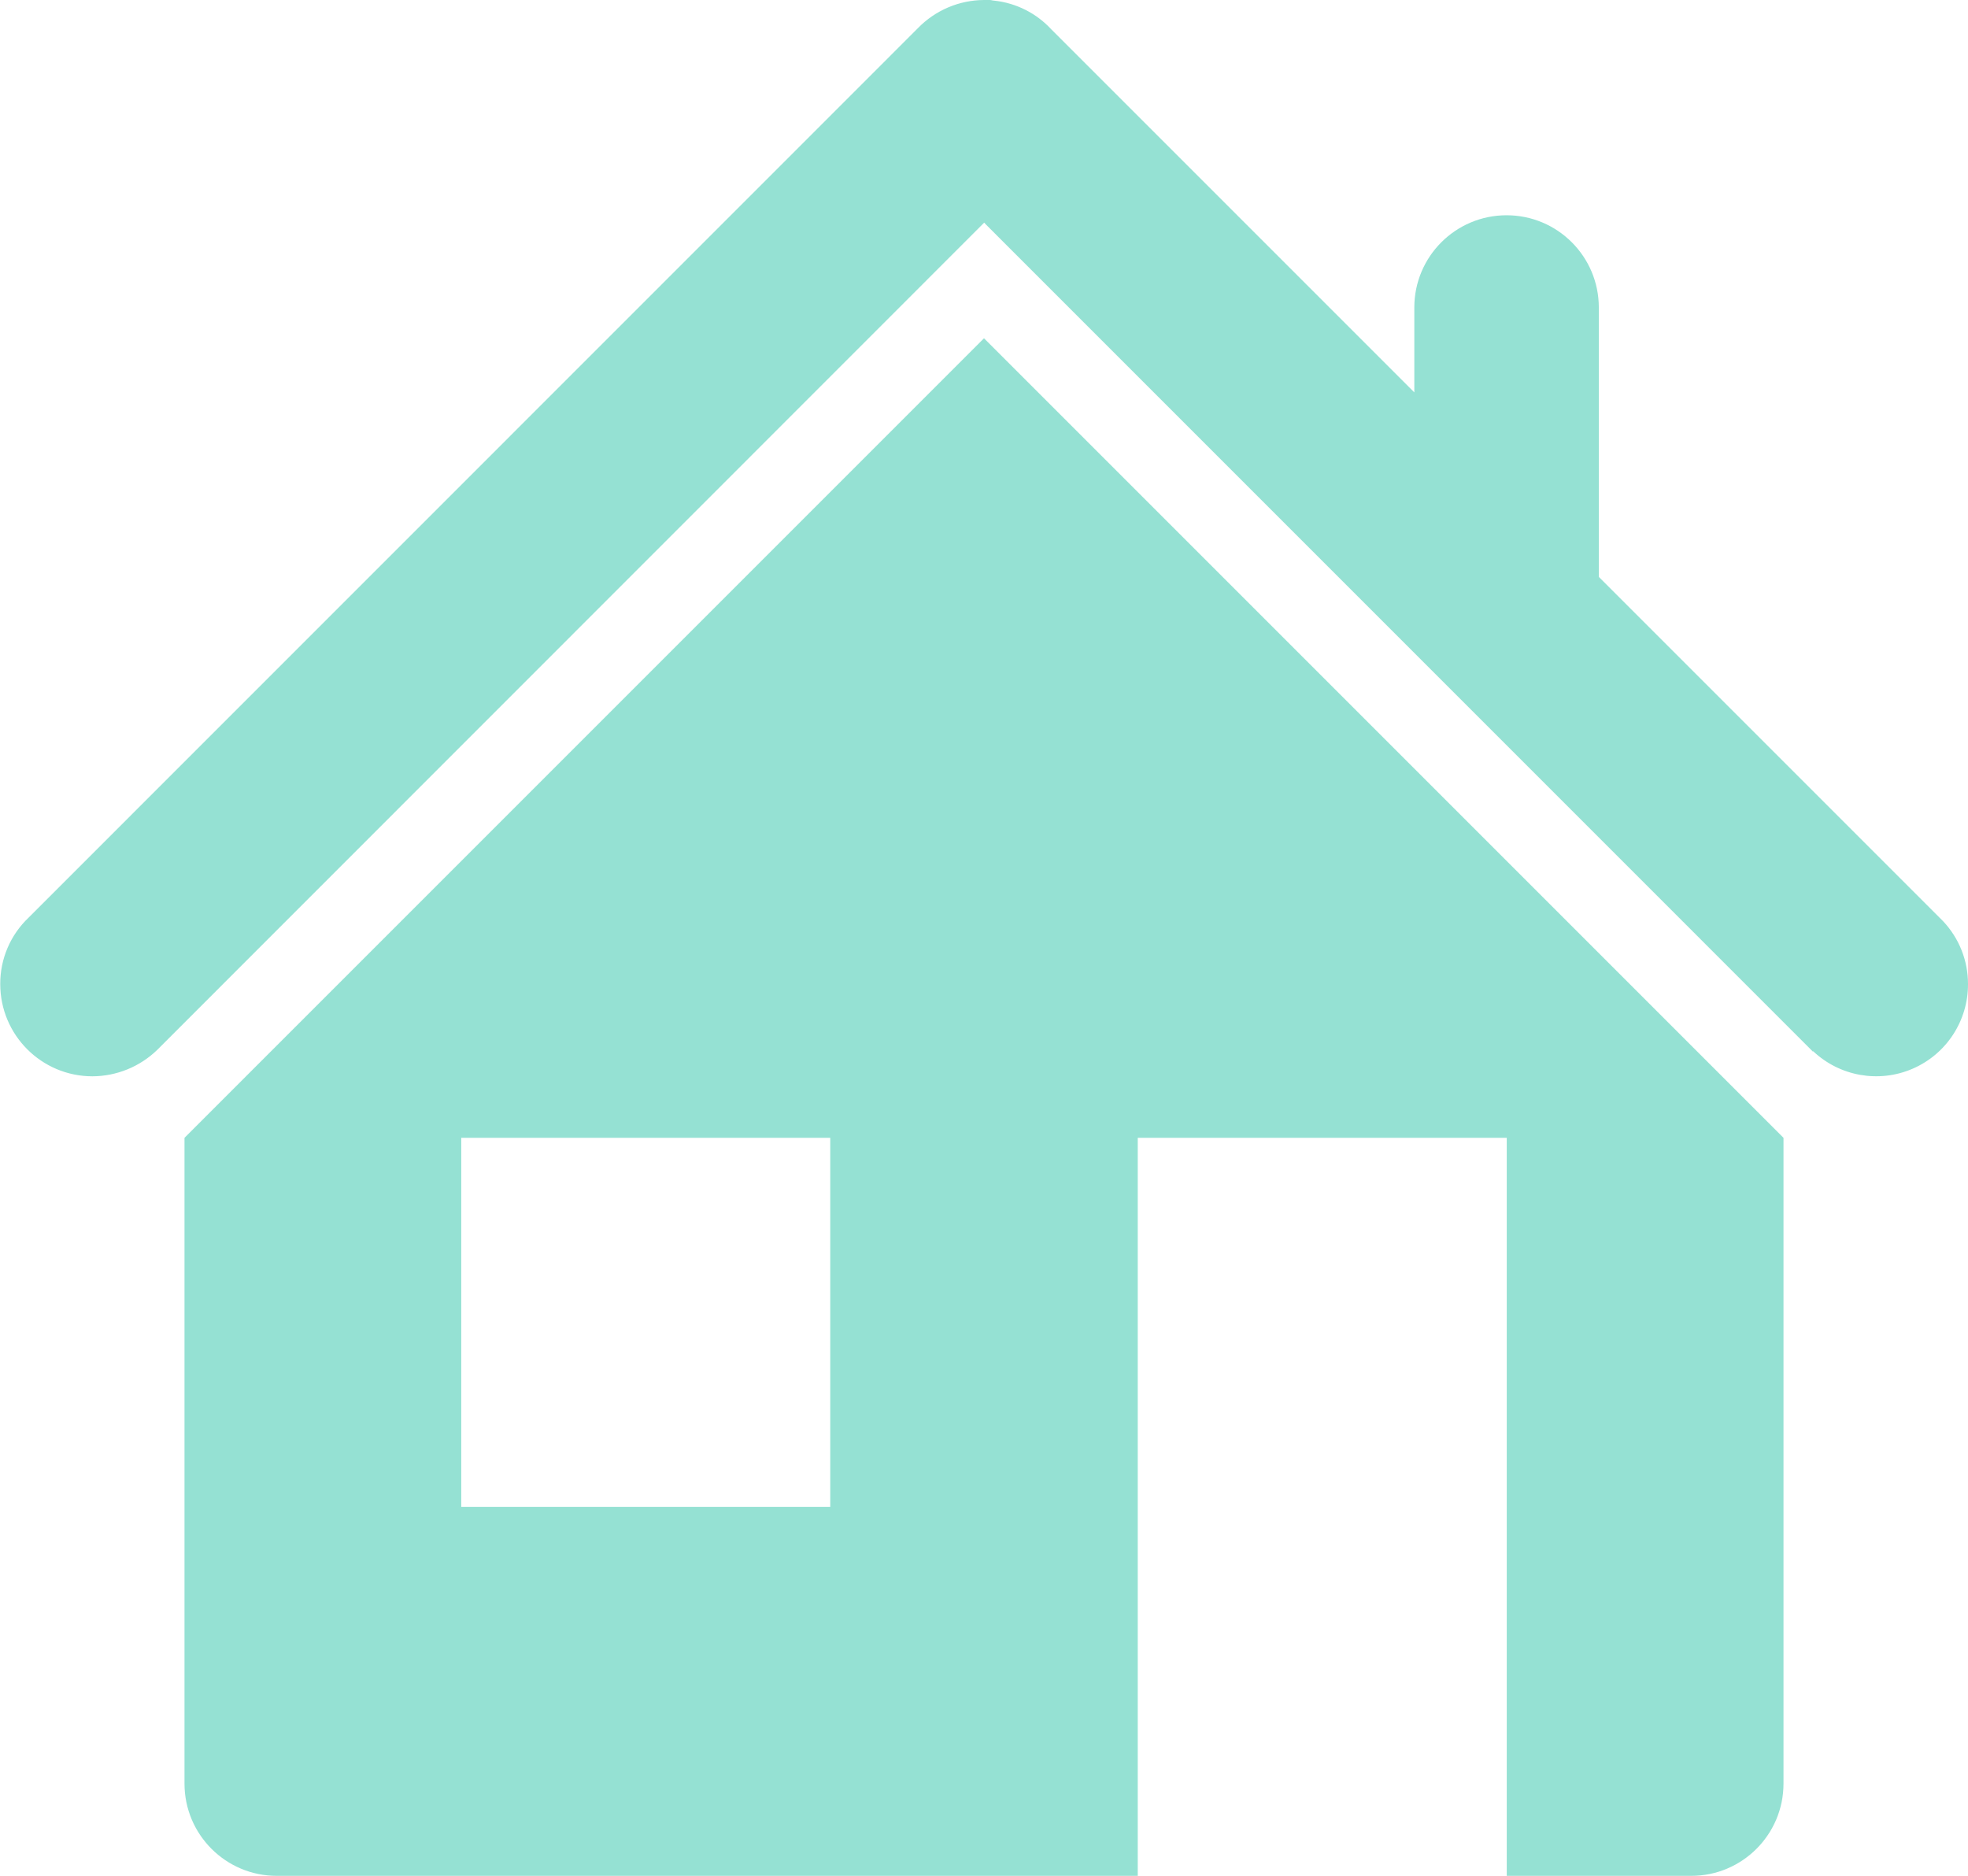
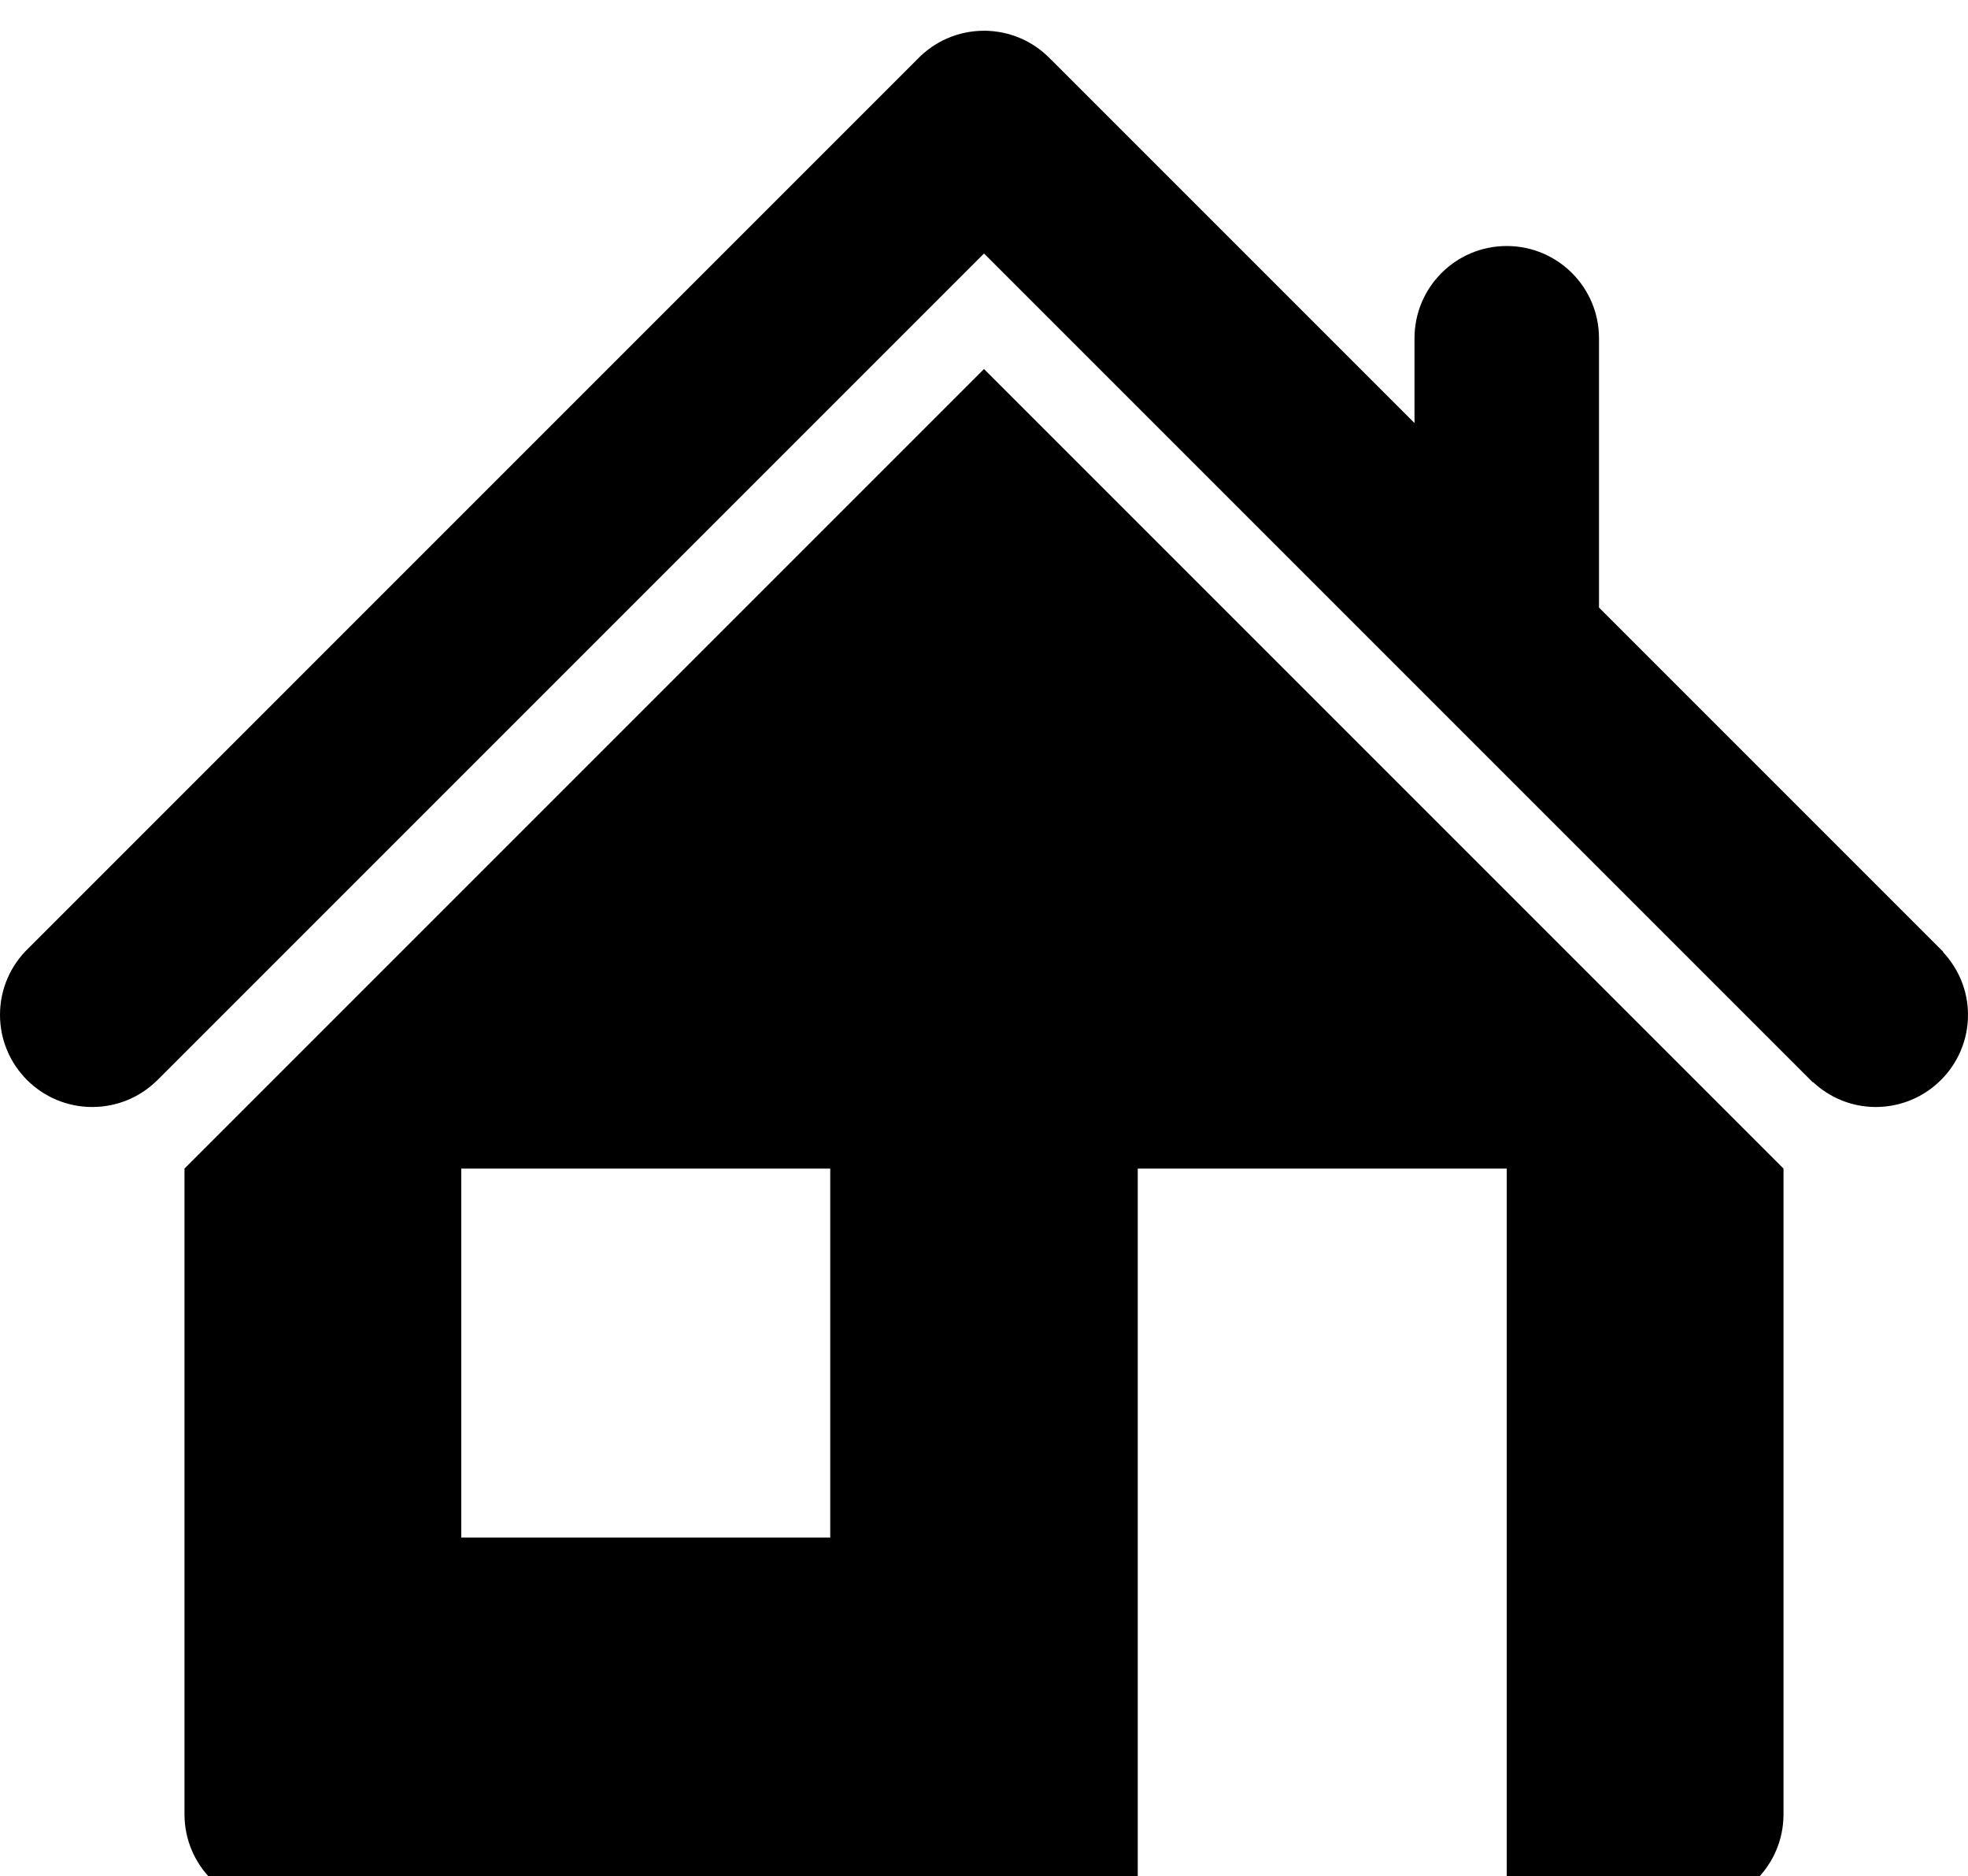
- <svg xmlns="http://www.w3.org/2000/svg" width="32" height="30.5" viewBox="0 0 32 30.5">
-   <defs>
-     <style>
-       .cls-1 {
-         fill: #95e1d3;
-         fill-rule: evenodd;
-       }
-     </style>
-   </defs>
-   <path id="HOME" class="cls-1" d="M822,1412.5a1.493,1.493,0,0,1-2.52,1.09l0,0.01-13.439-13.44h0l-0.038-.04h0l-13.446,13.45h0a1.525,1.525,0,0,1-1.053.43,1.5,1.5,0,0,1-1.5-1.5,1.479,1.479,0,0,1,.461-1.08l14.458-14.46a1.51,1.51,0,0,1,1.081-.46h0.092c0.023,0,.045.01,0.068,0.01h0a1.479,1.479,0,0,1,.933.47h0l5.9,5.9v-1.38a1.5,1.5,0,0,1,3,0v4.38l5.6,5.6h0A1.485,1.485,0,0,1,822,1412.5Zm-3,2.5v10.5a1.5,1.5,0,0,1-1.5,1.5h-3v-12h-6v12h-14a1.5,1.5,0,0,1-1.5-1.5V1415l13-13Zm-15.5,0h-6v6h6v-6Z" transform="translate(-790 -1396.5)" />
+ <svg xmlns="http://www.w3.org/2000/svg">
+   <path d="M32.000,16.500 C32.000,17.328 31.328,17.999 30.500,17.999 C30.105,17.999 29.748,17.844 29.480,17.594 L29.477,17.598 L16.038,4.159 L16.038,4.159 L16.000,4.122 L16.000,4.122 L2.554,17.568 L2.553,17.568 C2.282,17.835 1.910,17.999 1.500,17.999 C0.672,17.999 -0.000,17.328 -0.000,16.500 C-0.000,16.075 0.177,15.692 0.461,15.419 L14.919,0.960 C15.192,0.677 15.575,0.500 16.000,0.500 L16.000,0.500 L16.000,0.500 C16.000,0.500 16.000,0.500 16.001,0.500 C16.027,0.500 16.053,0.500 16.080,0.502 C16.084,0.502 16.088,0.503 16.092,0.503 C16.115,0.504 16.137,0.506 16.160,0.508 C16.161,0.508 16.162,0.508 16.164,0.509 C16.531,0.549 16.858,0.721 17.097,0.977 L17.098,0.976 L23.000,6.878 L23.000,5.500 C23.000,4.671 23.671,4.000 24.500,4.000 C25.328,4.000 26.000,4.671 26.000,5.500 L26.000,9.878 L31.598,15.476 L31.594,15.480 C31.844,15.748 32.000,16.105 32.000,16.500 ZM29.000,19.000 L29.000,23.500 L29.000,25.500 L29.000,29.500 C29.000,30.328 28.328,31.000 27.500,31.000 L24.500,31.000 L24.500,19.000 L18.500,19.000 L18.500,31.000 L4.500,31.000 C3.672,31.000 3.000,30.328 3.000,29.500 L3.000,25.500 L3.000,23.500 L3.000,19.000 L16.000,6.000 L29.000,19.000 ZM13.500,19.000 L7.500,19.000 L7.500,25.000 L13.500,25.000 L13.500,19.000 Z" />
</svg>
